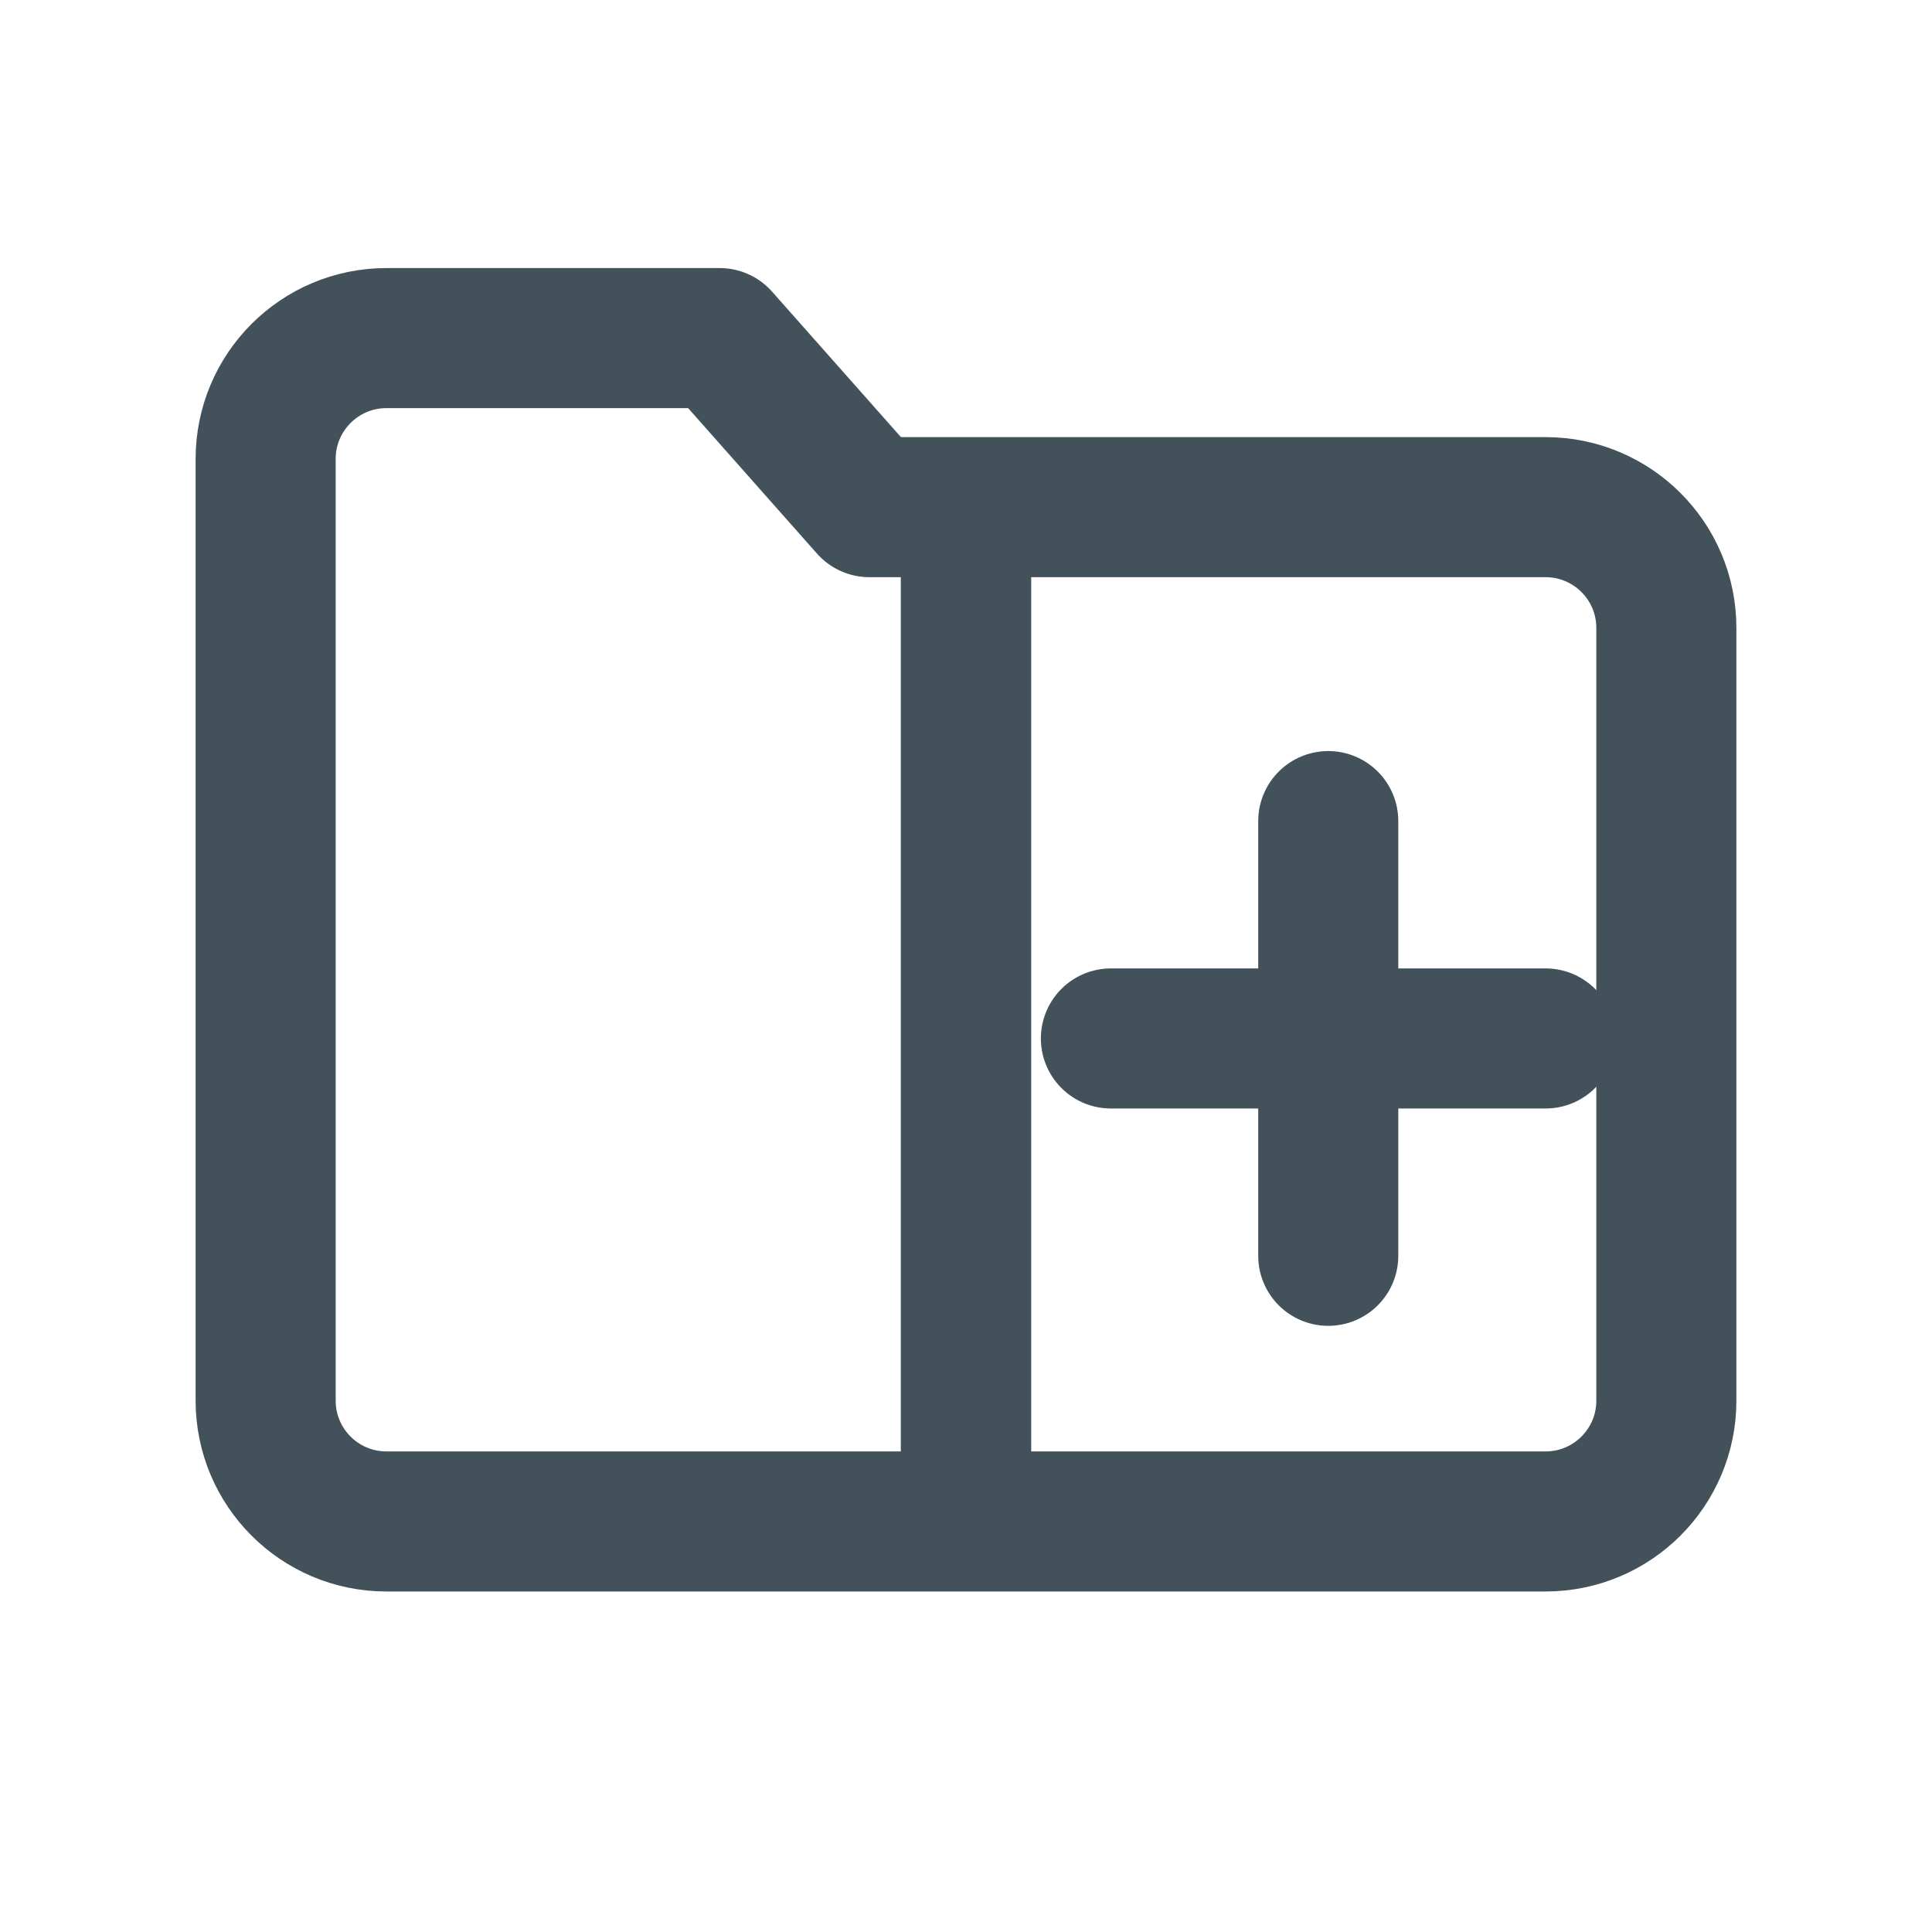
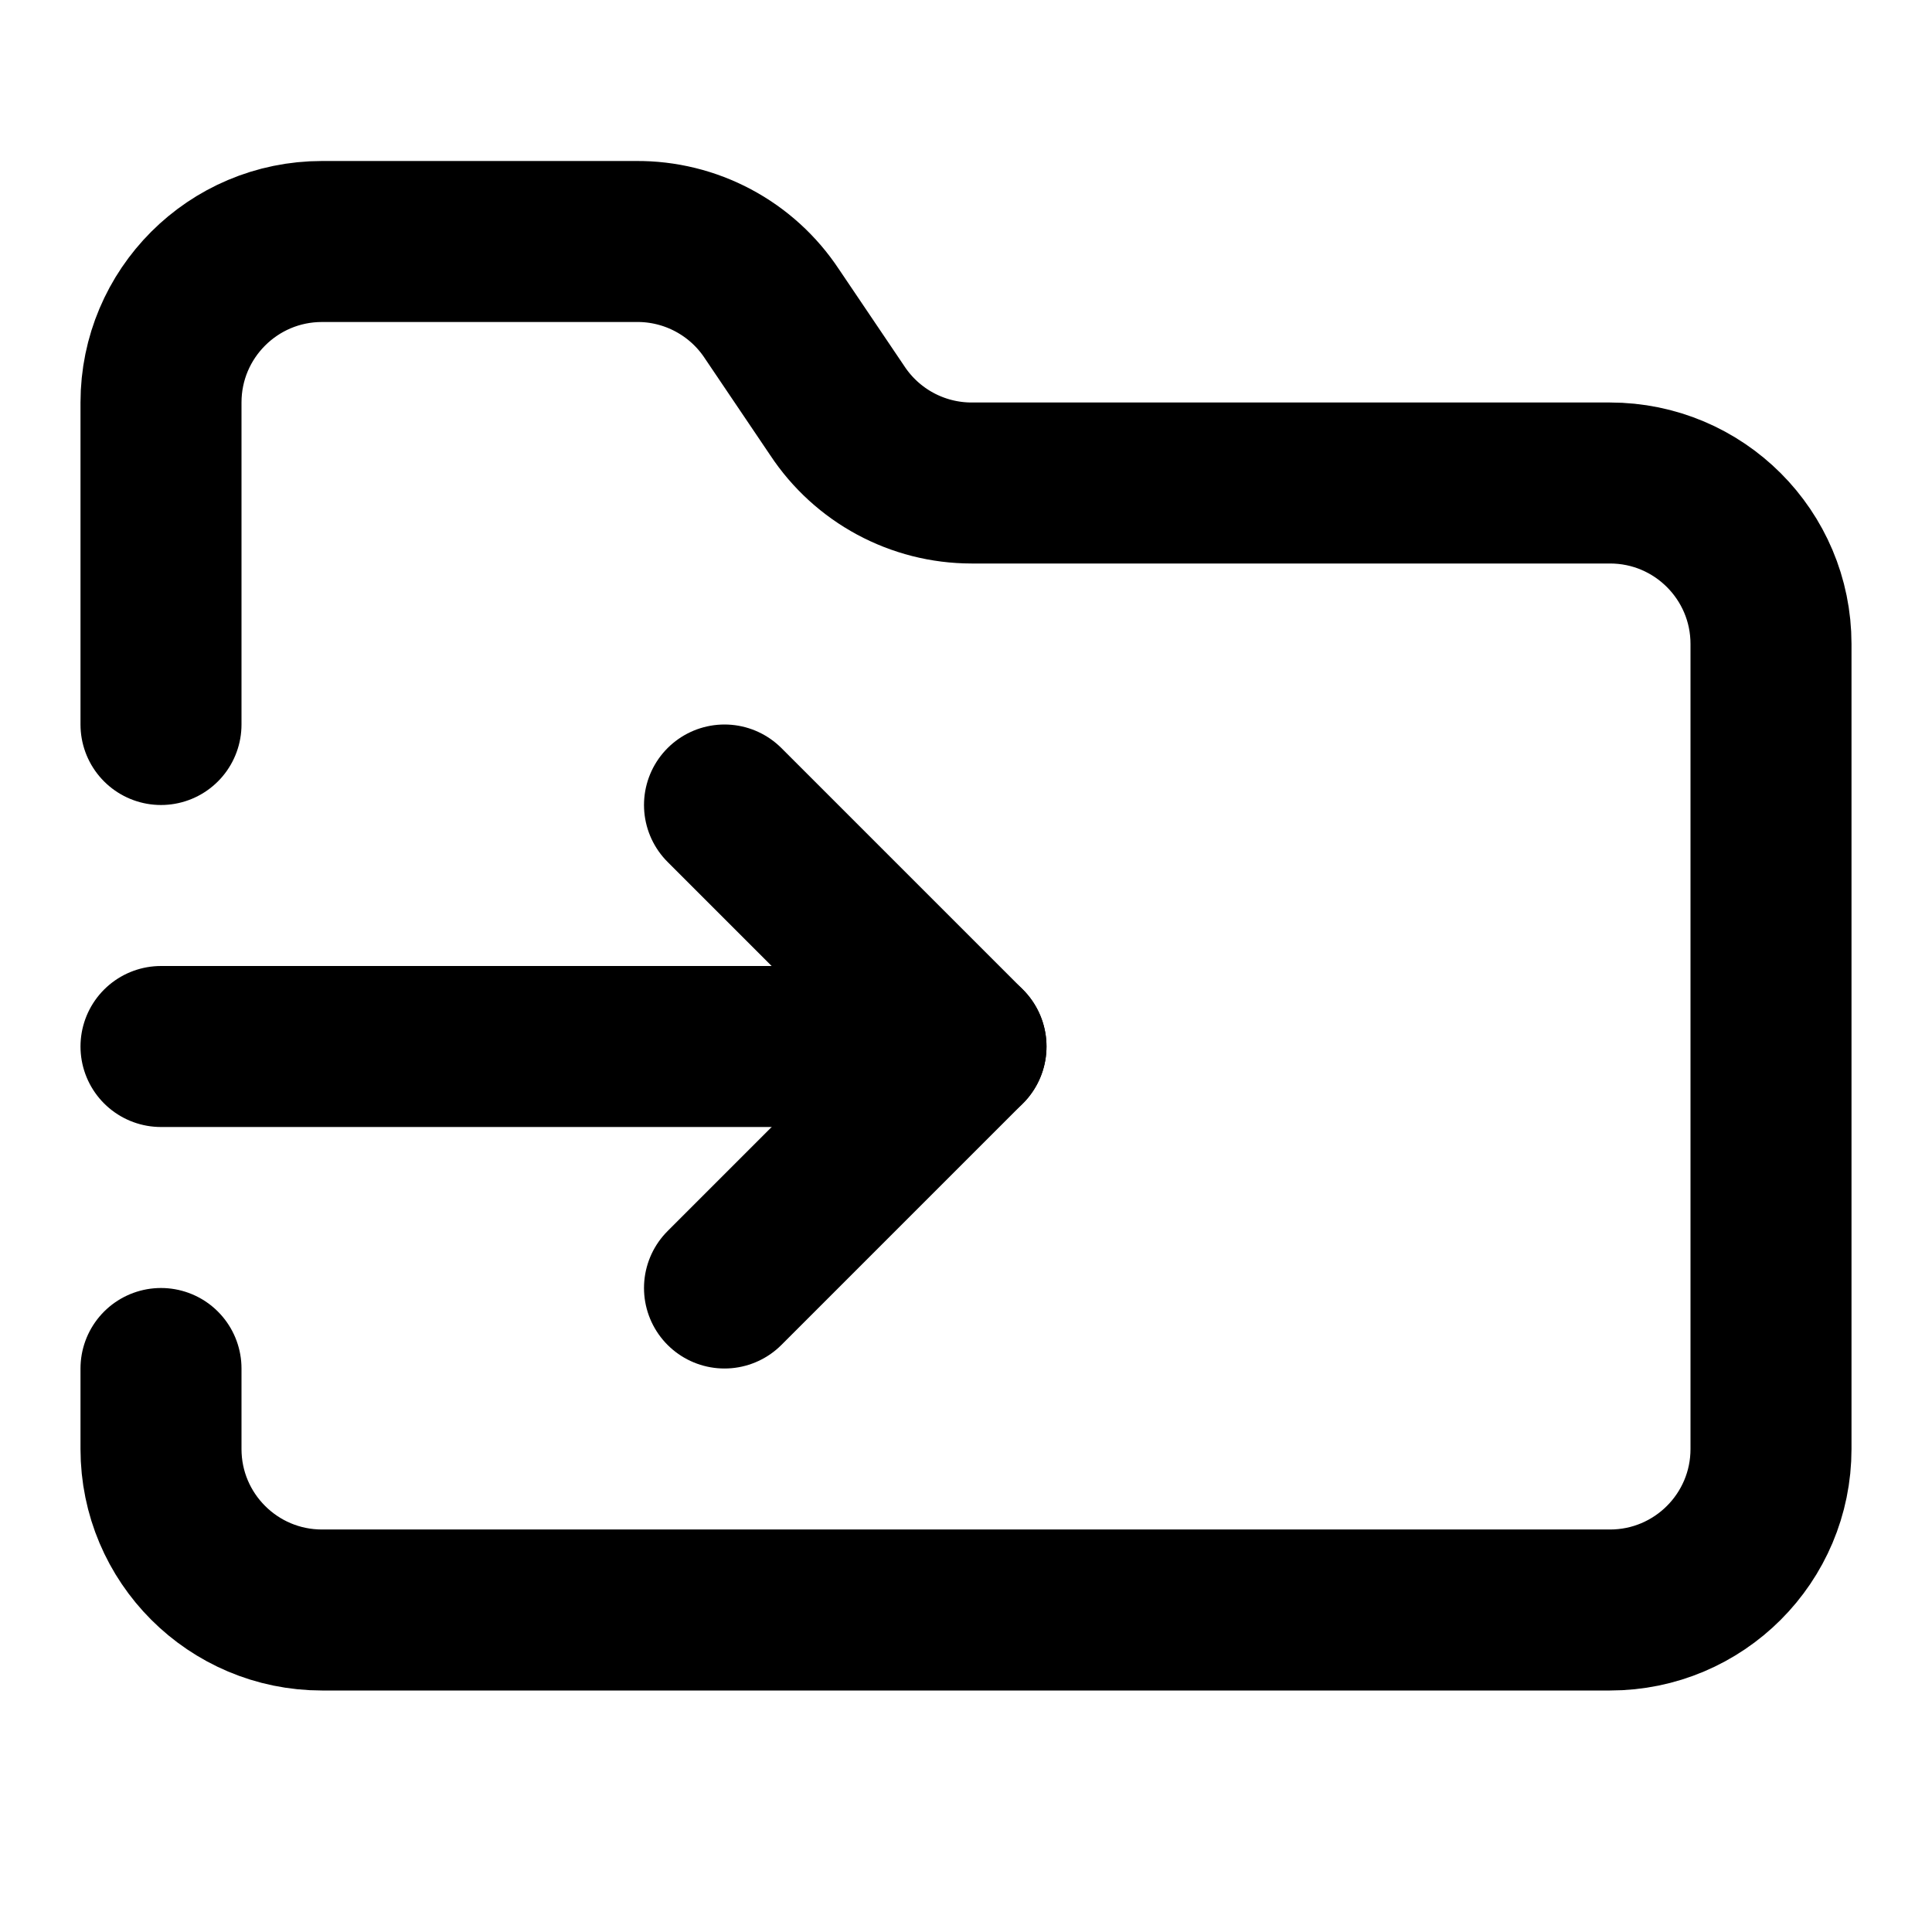
- <svg xmlns="http://www.w3.org/2000/svg" width="20" height="20" viewBox="0 0 20 20" fill="none">
-   <path d="M2.75 6V4.75c0-.69.56-1.25 1.25-1.25h3.45L9 5.25h7c.69 0 1.25.56 1.25 1.25v8c0 .69-.56 1.25-1.25 1.25H4c-.69 0-1.25-.56-1.25-1.25V6Z" stroke="#43515B" stroke-width="1.45" stroke-linecap="round" stroke-linejoin="round" />
-   <path d="M10 6v9.25" stroke="#43515B" stroke-width="1.35" stroke-linecap="round" />
-   <path d="M13.75 8.5v4.5M11.5 10.75H16" stroke="#43515B" stroke-width="1.45" stroke-linecap="round" />
+ <svg xmlns="http://www.w3.org/2000/svg" width="24" height="24" viewBox="0 0 24 24" fill="none" stroke="currentColor" stroke-width="2" stroke-linecap="round" stroke-linejoin="round" class="lucide lucide-folder-input-icon lucide-folder-input">
+   <path d="M2 9V5a2 2 0 0 1 2-2h3.9a2 2 0 0 1 1.69.9l.81 1.2a2 2 0 0 0 1.67.9H20a2 2 0 0 1 2 2v10a2 2 0 0 1-2 2H4a2 2 0 0 1-2-2v-1" />
+   <path d="M2 13h10" />
+   <path d="m9 16 3-3-3-3" />
</svg>
